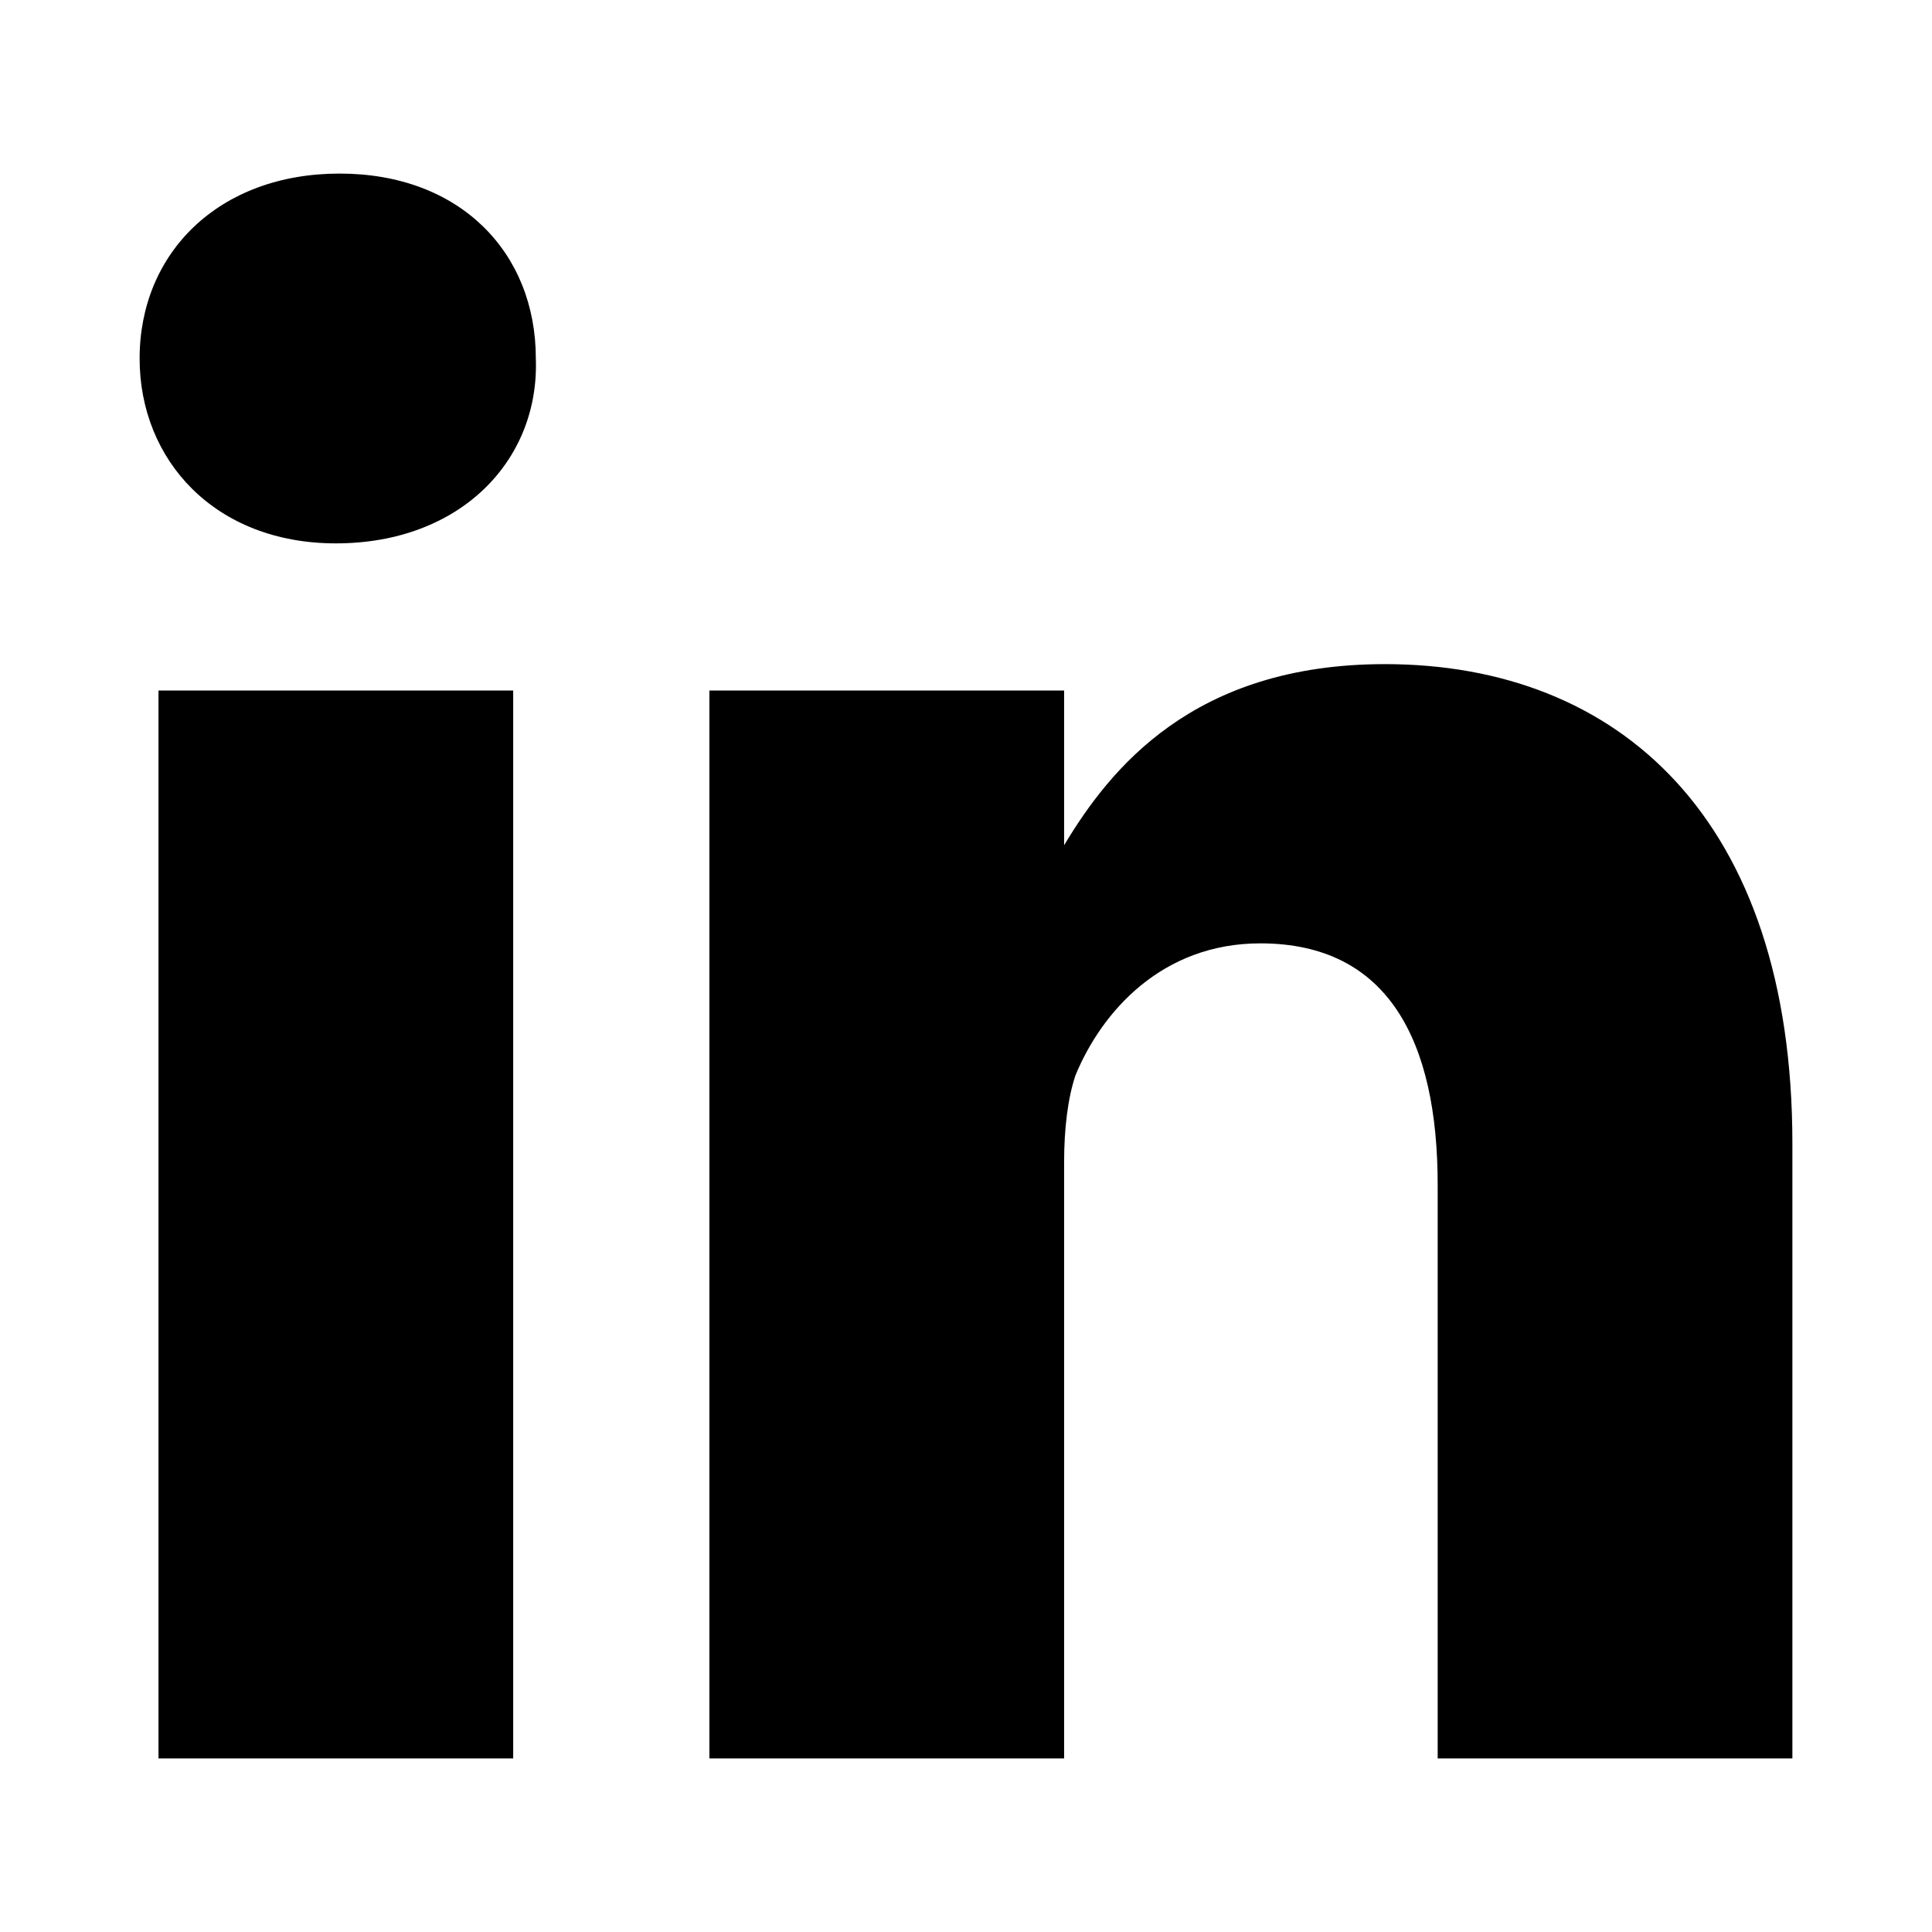
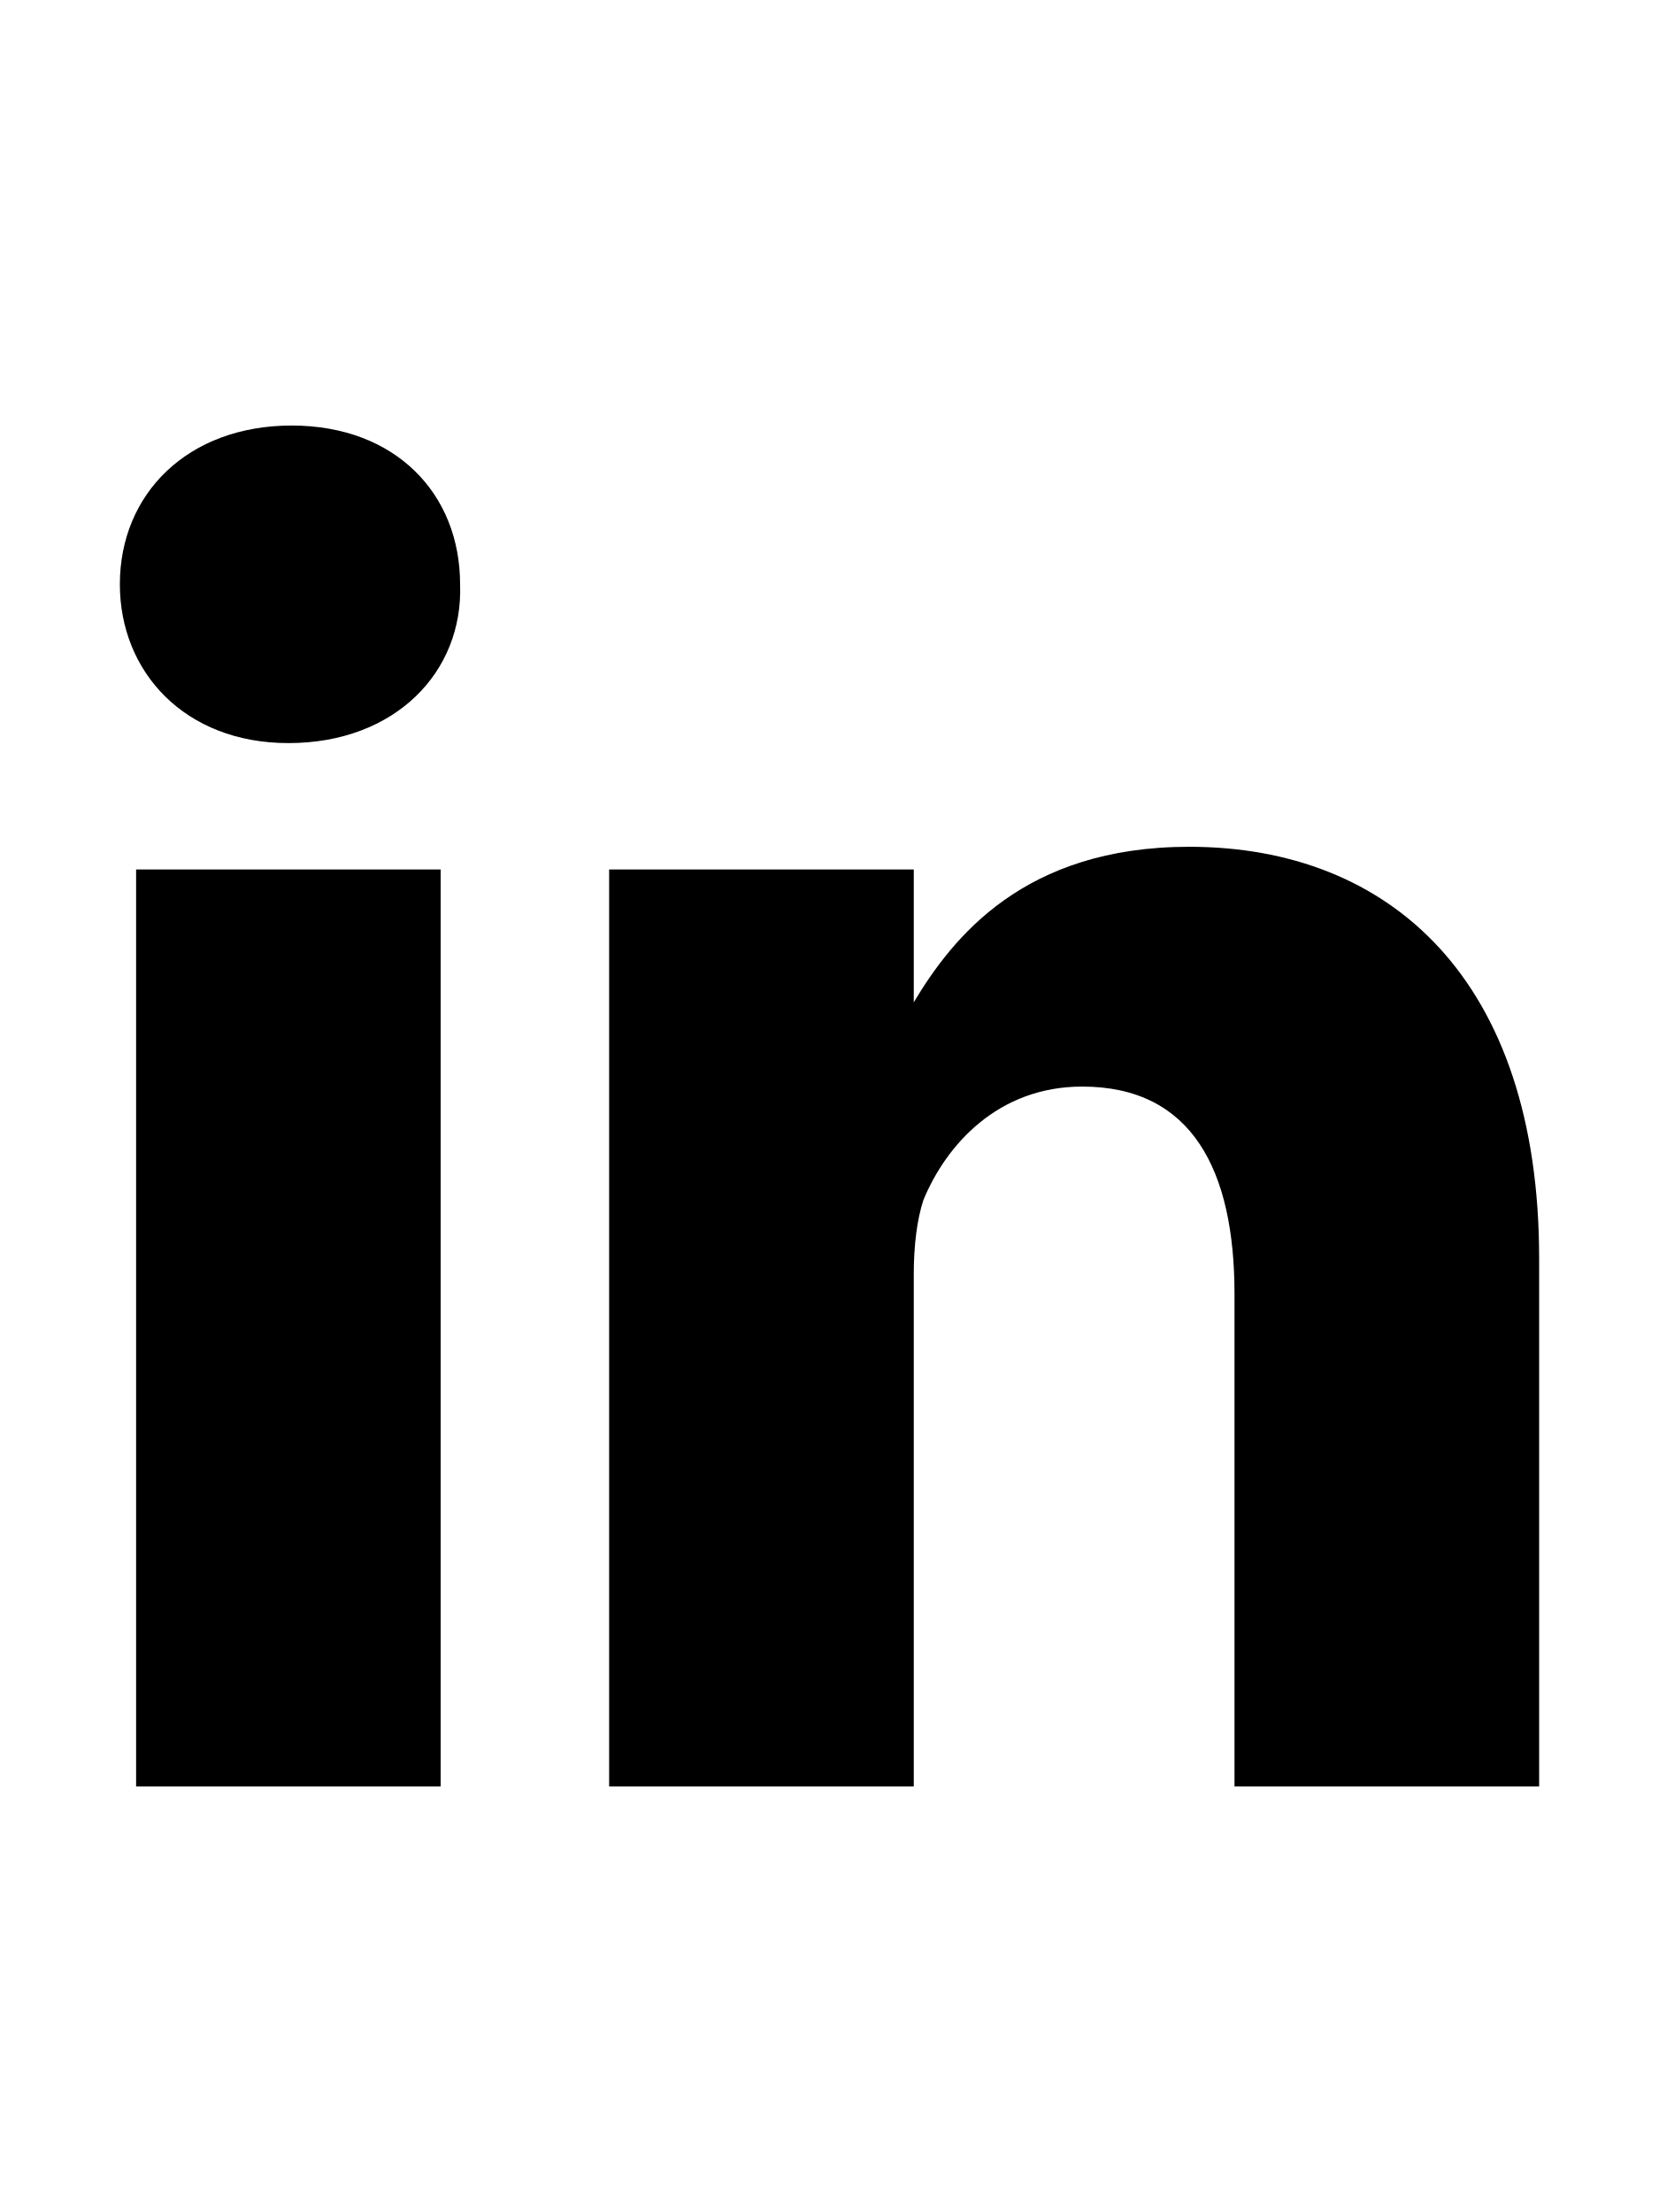
- <svg xmlns="http://www.w3.org/2000/svg" aria-hidden="true" fill="currentColor" viewBox="0 0 512 512" class="w-5 h-5">
-   <path d="M136 183v283H42V183h94zm6-88c1 27-20 49-53 49-32 0-52-22-52-49 0-28 21-49 53-49s52 21 52 49zm333 208v163h-94V314c0-38-13-64-47-64-26 0-42 18-49 35-2 6-3 14-3 23v158h-94V183h94v41c12-20 34-48 85-48 62 0 108 41 108 127z">
-   </path>
+ <svg xmlns="http://www.w3.org/2000/svg" class="w-5 h-5" width="24" height="24pt" viewBox="0 0 24 24" fill="currentColor">
+   <path d="M 6.375 8.578 L 6.375 21.844 L 1.969 21.844 L 1.969 8.578 Z M 6.656 4.453 C 6.703 5.719 5.719 6.75 4.172 6.75 C 2.672 6.75 1.734 5.719 1.734 4.453 C 1.734 3.141 2.719 2.156 4.219 2.156 C 5.719 2.156 6.656 3.141 6.656 4.453 Z M 22.266 14.203 L 22.266 21.844 L 17.859 21.844 L 17.859 14.719 C 17.859 12.938 17.25 11.719 15.656 11.719 C 14.438 11.719 13.688 12.562 13.359 13.359 C 13.266 13.641 13.219 14.016 13.219 14.438 L 13.219 21.844 L 8.812 21.844 L 8.812 8.578 L 13.219 8.578 L 13.219 10.5 C 13.781 9.562 14.812 8.25 17.203 8.25 C 20.109 8.25 22.266 10.172 22.266 14.203 Z M 22.266 14.203 " />
</svg>
